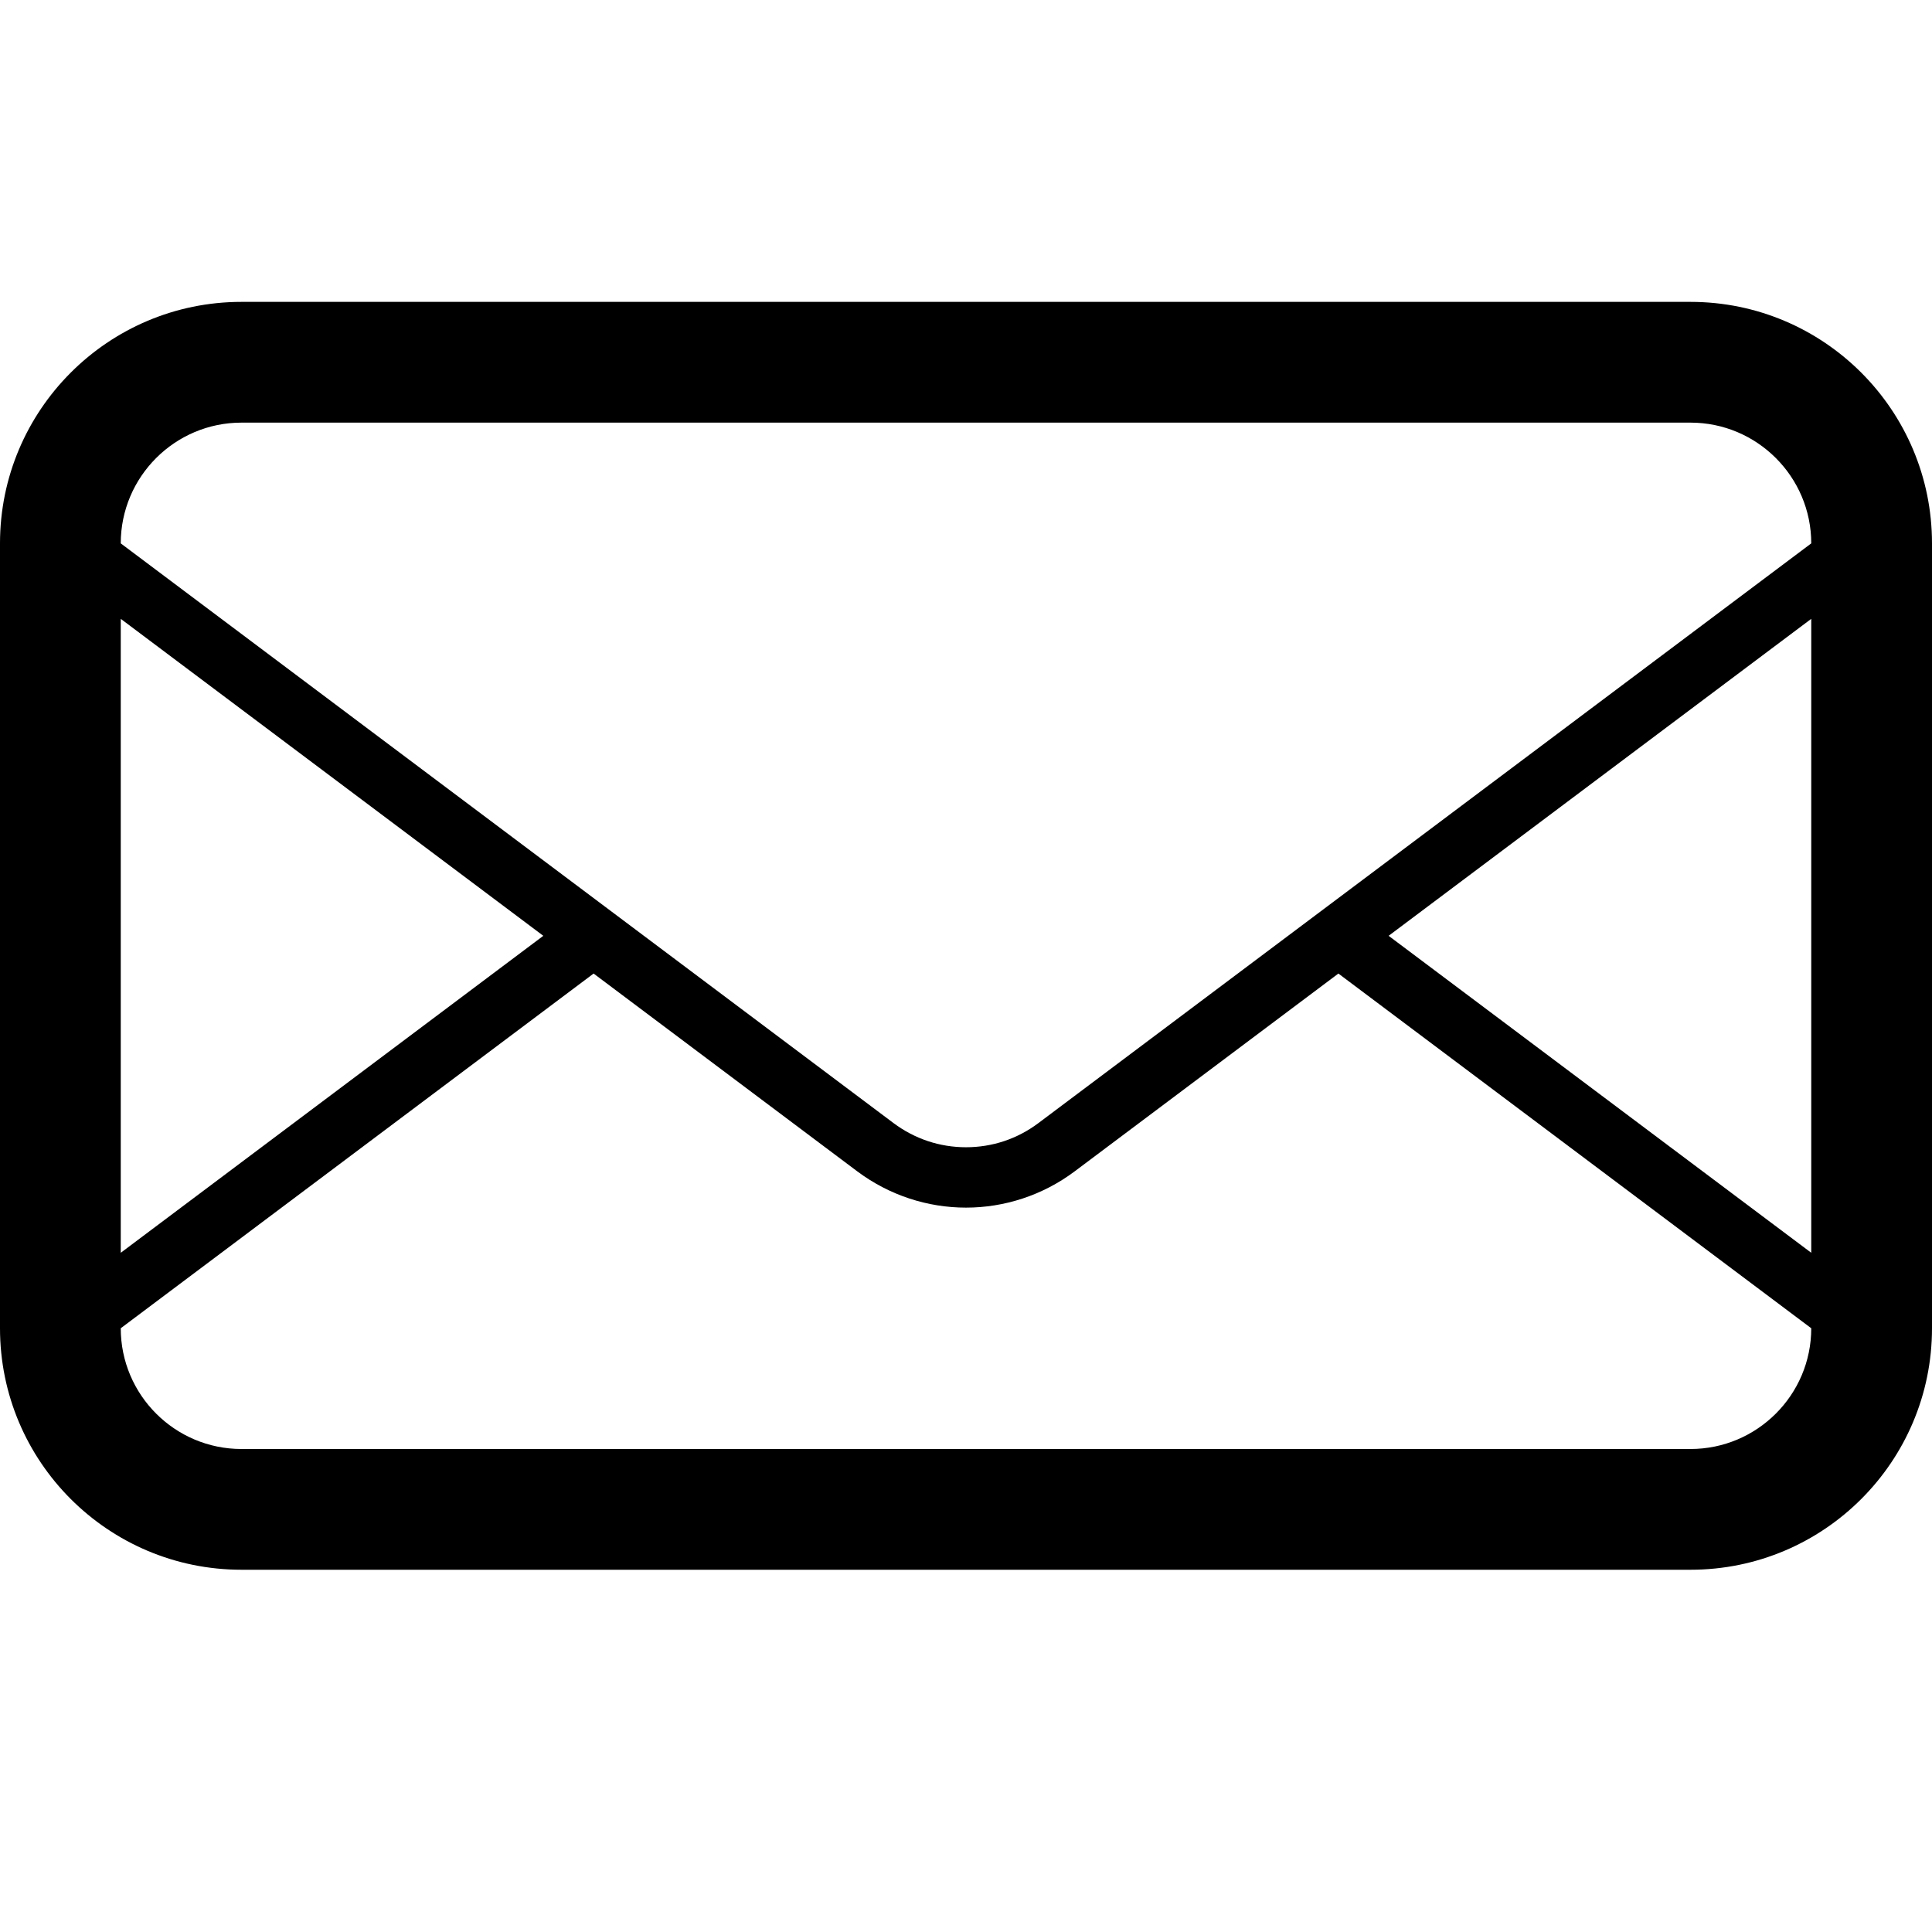
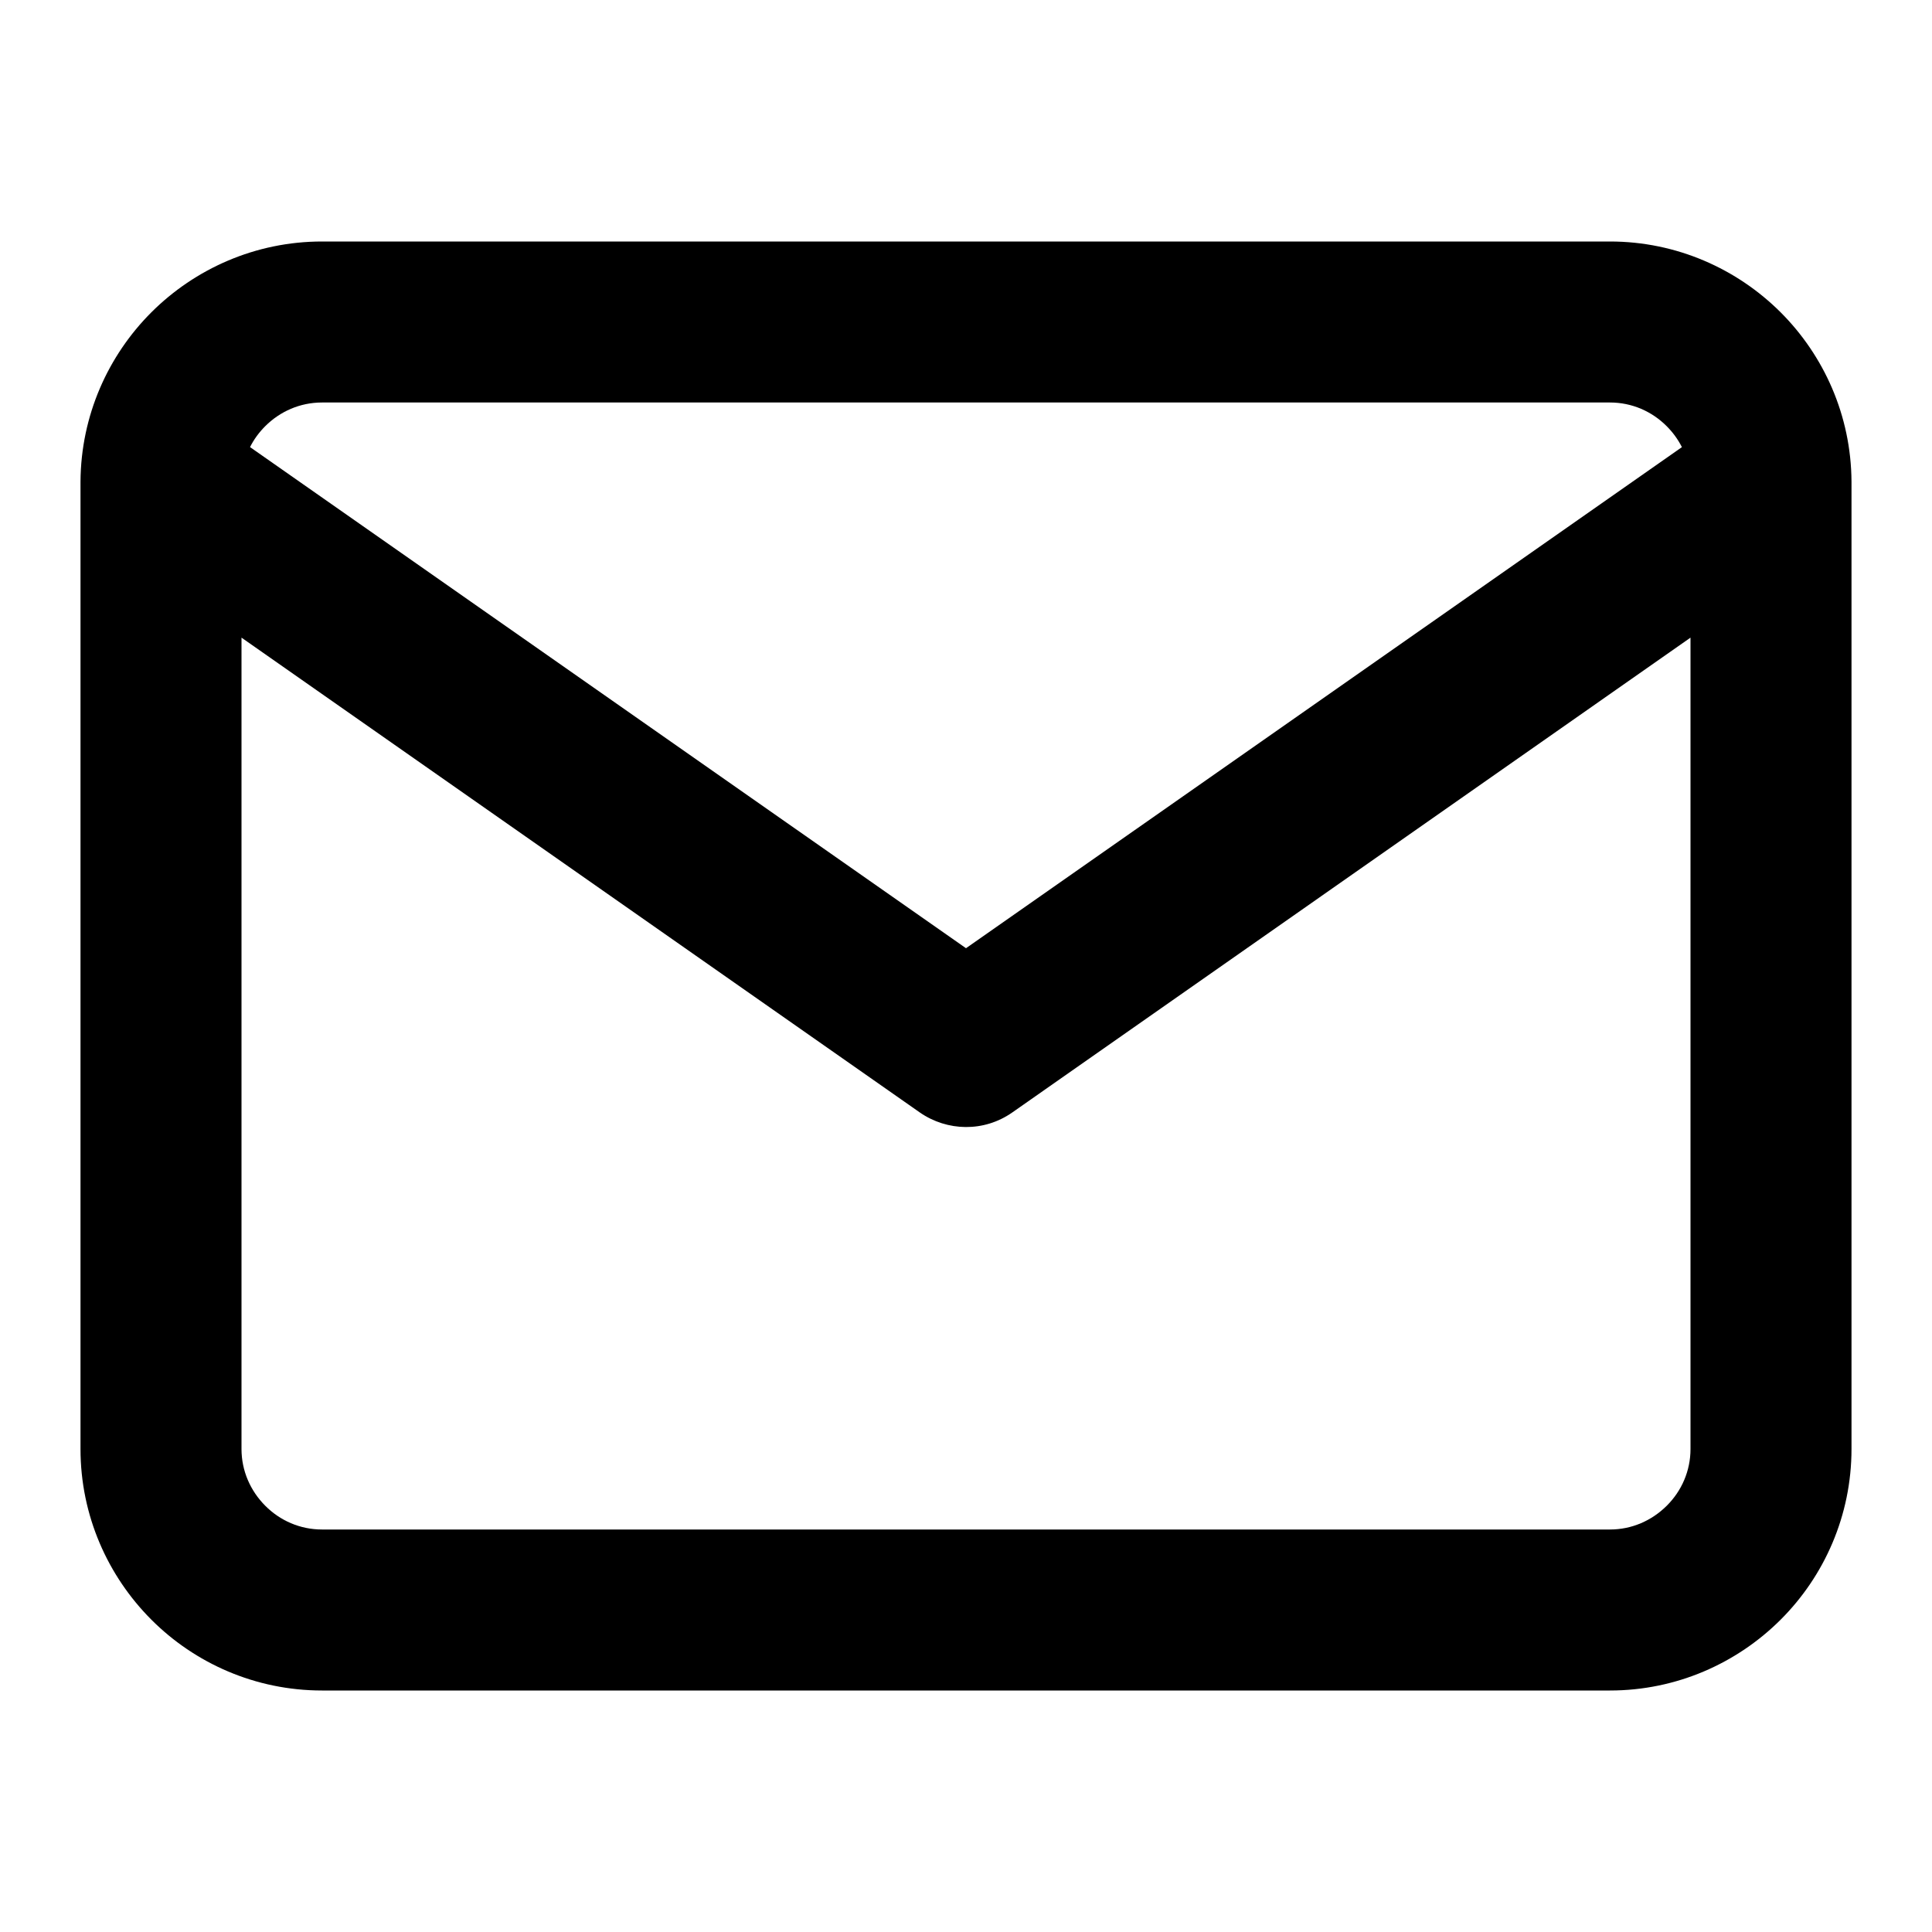
- <svg xmlns="http://www.w3.org/2000/svg" version="1.1" width="32" height="32" viewBox="0 0 32 32">
-   <path d="M28 5h-24c-2.209 0-4 1.792-4 4v13c0 2.209 1.791 4 4 4h24c2.209 0 4-1.791 4-4v-13c0-2.208-1.791-4-4-4zM2 10.25l6.999 5.25-6.999 5.25v-10.5zM30 22c0 1.104-0.898 2-2 2h-24c-1.103 0-2-0.896-2-2l7.832-5.875 4.368 3.277c0.533 0.398 1.166 0.6 1.8 0.6 0.633 0 1.266-0.201 1.799-0.6l4.369-3.277 7.832 5.875zM30 20.75l-7-5.25 7-5.25v10.5zM17.199 18.602c-0.349 0.262-0.763 0.4-1.199 0.4s-0.851-0.139-1.2-0.4l-12.8-9.602c0-1.103 0.897-2 2-2h24c1.102 0 2 0.897 2 2l-12.801 9.602z" />
+ <svg xmlns="http://www.w3.org/2000/svg" version="1.1" width="24" height="24" viewBox="0 0 24 24">
+   <path d="M3 7.921l8.427 5.899c0.34 0.235 0.795 0.246 1.147 0l8.426-5.899v10.079c0 0.272-0.11 0.521-0.295 0.705s-0.433 0.295-0.705 0.295h-16c-0.272 0-0.521-0.11-0.705-0.295s-0.295-0.433-0.295-0.705zM1 5.983c0 0.010 0 0.020 0 0.030v11.987c0 0.828 0.34 1.579 0.88 2.12s1.292 0.88 2.12 0.88h16c0.828 0 1.579-0.34 2.12-0.88s0.88-1.292 0.88-2.12v-11.988c0-0.010 0-0.020 0-0.030-0.005-0.821-0.343-1.565-0.88-2.102-0.541-0.54-1.292-0.88-2.12-0.88h-16c-0.828 0-1.579 0.34-2.12 0.88-0.537 0.537-0.875 1.281-0.88 2.103zM20.894 5.554l-8.894 6.225-8.894-6.225c0.048-0.096 0.112-0.183 0.188-0.259 0.185-0.185 0.434-0.295 0.706-0.295h16c0.272 0 0.521 0.11 0.705 0.295 0.076 0.076 0.14 0.164 0.188 0.259z" />
</svg>
